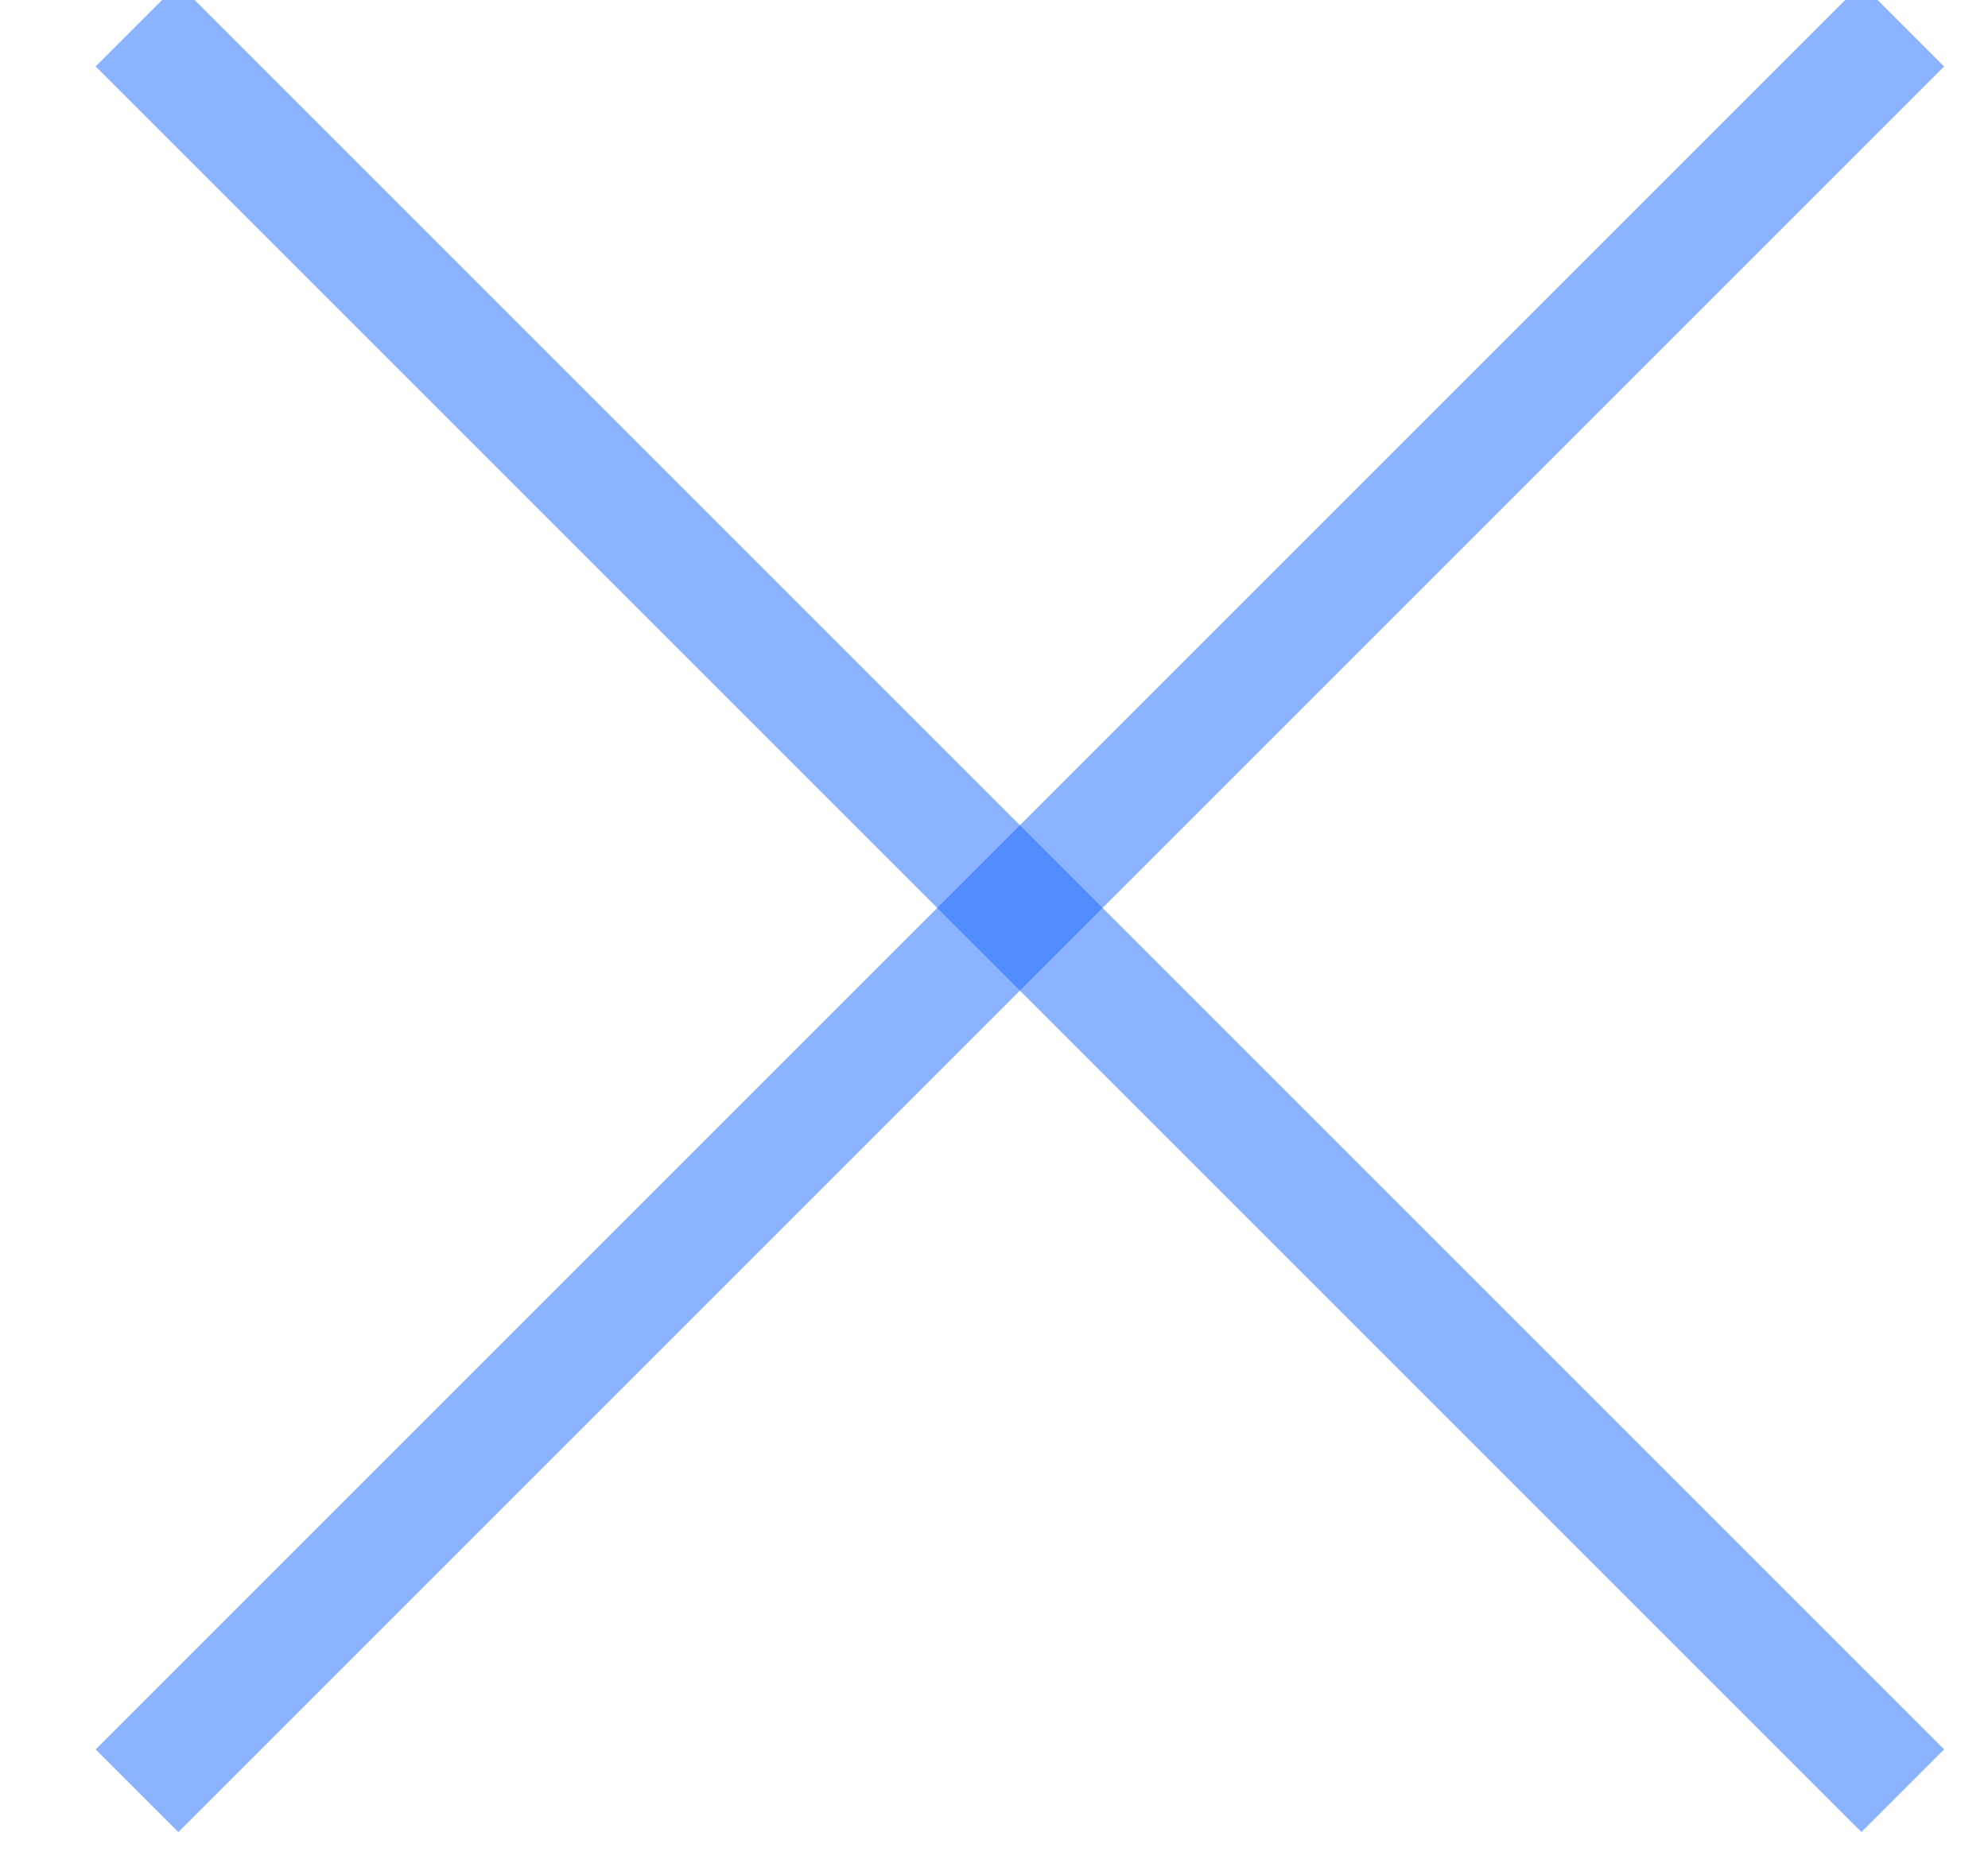
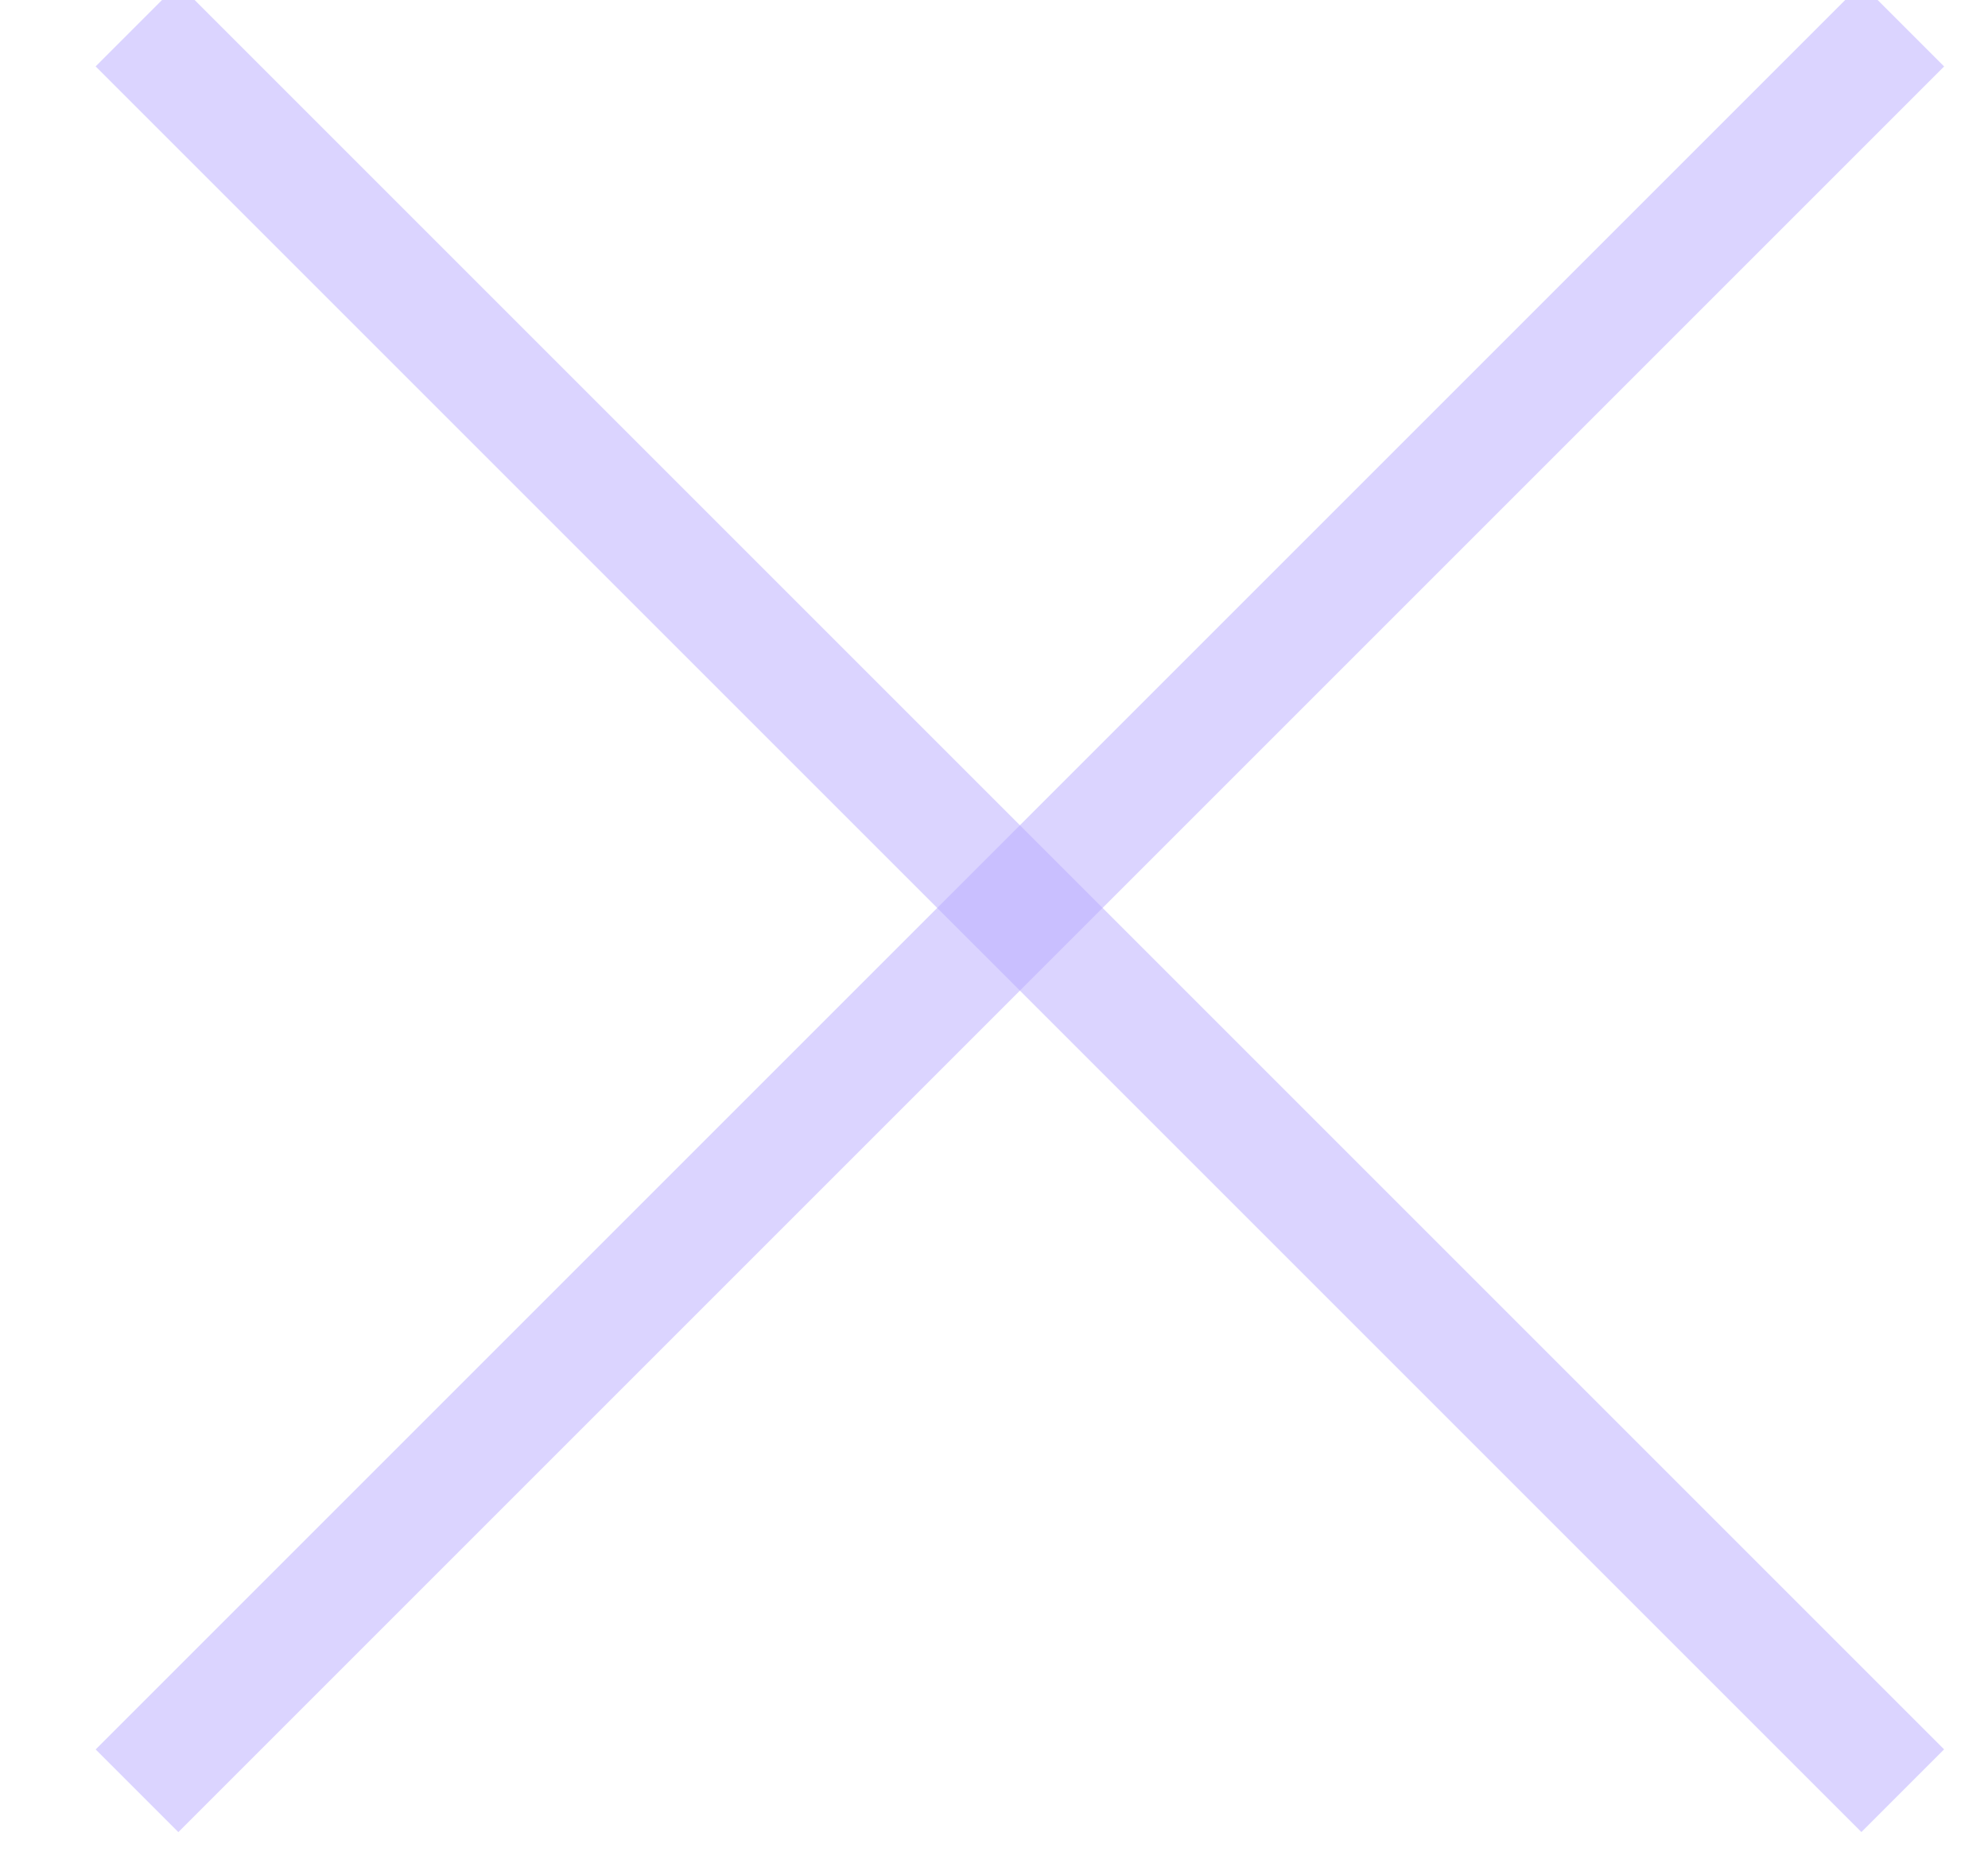
<svg xmlns="http://www.w3.org/2000/svg" width="17px" height="16px" viewBox="0 0 17 16" version="1.1">
  <g id="页面-1" stroke="none" stroke-width="1" fill="none" fill-rule="evenodd" stroke-opacity="0.5">
-     <g id="Shield-2" transform="translate(-1118, -100)" stroke="#1969FF">
+     <g id="Shield-2" transform="translate(-1118, -100)" stroke="#b9aaff">
      <g id="编组-7" transform="translate(285, 88)">
        <g id="编组-8" transform="translate(841.5, 20) rotate(45) translate(-841.5, -20) translate(830, 9)">
          <line x1="11.49" y1="0" x2="11.49" y2="21.354" id="路径-2" />
          <line x1="11.49" y1="0" x2="11.49" y2="21.354" id="路径-2" transform="translate(11.48958, 10.67708) rotate(-90) translate(-11.48958, -10.67708) " />
        </g>
      </g>
    </g>
  </g>
</svg>
